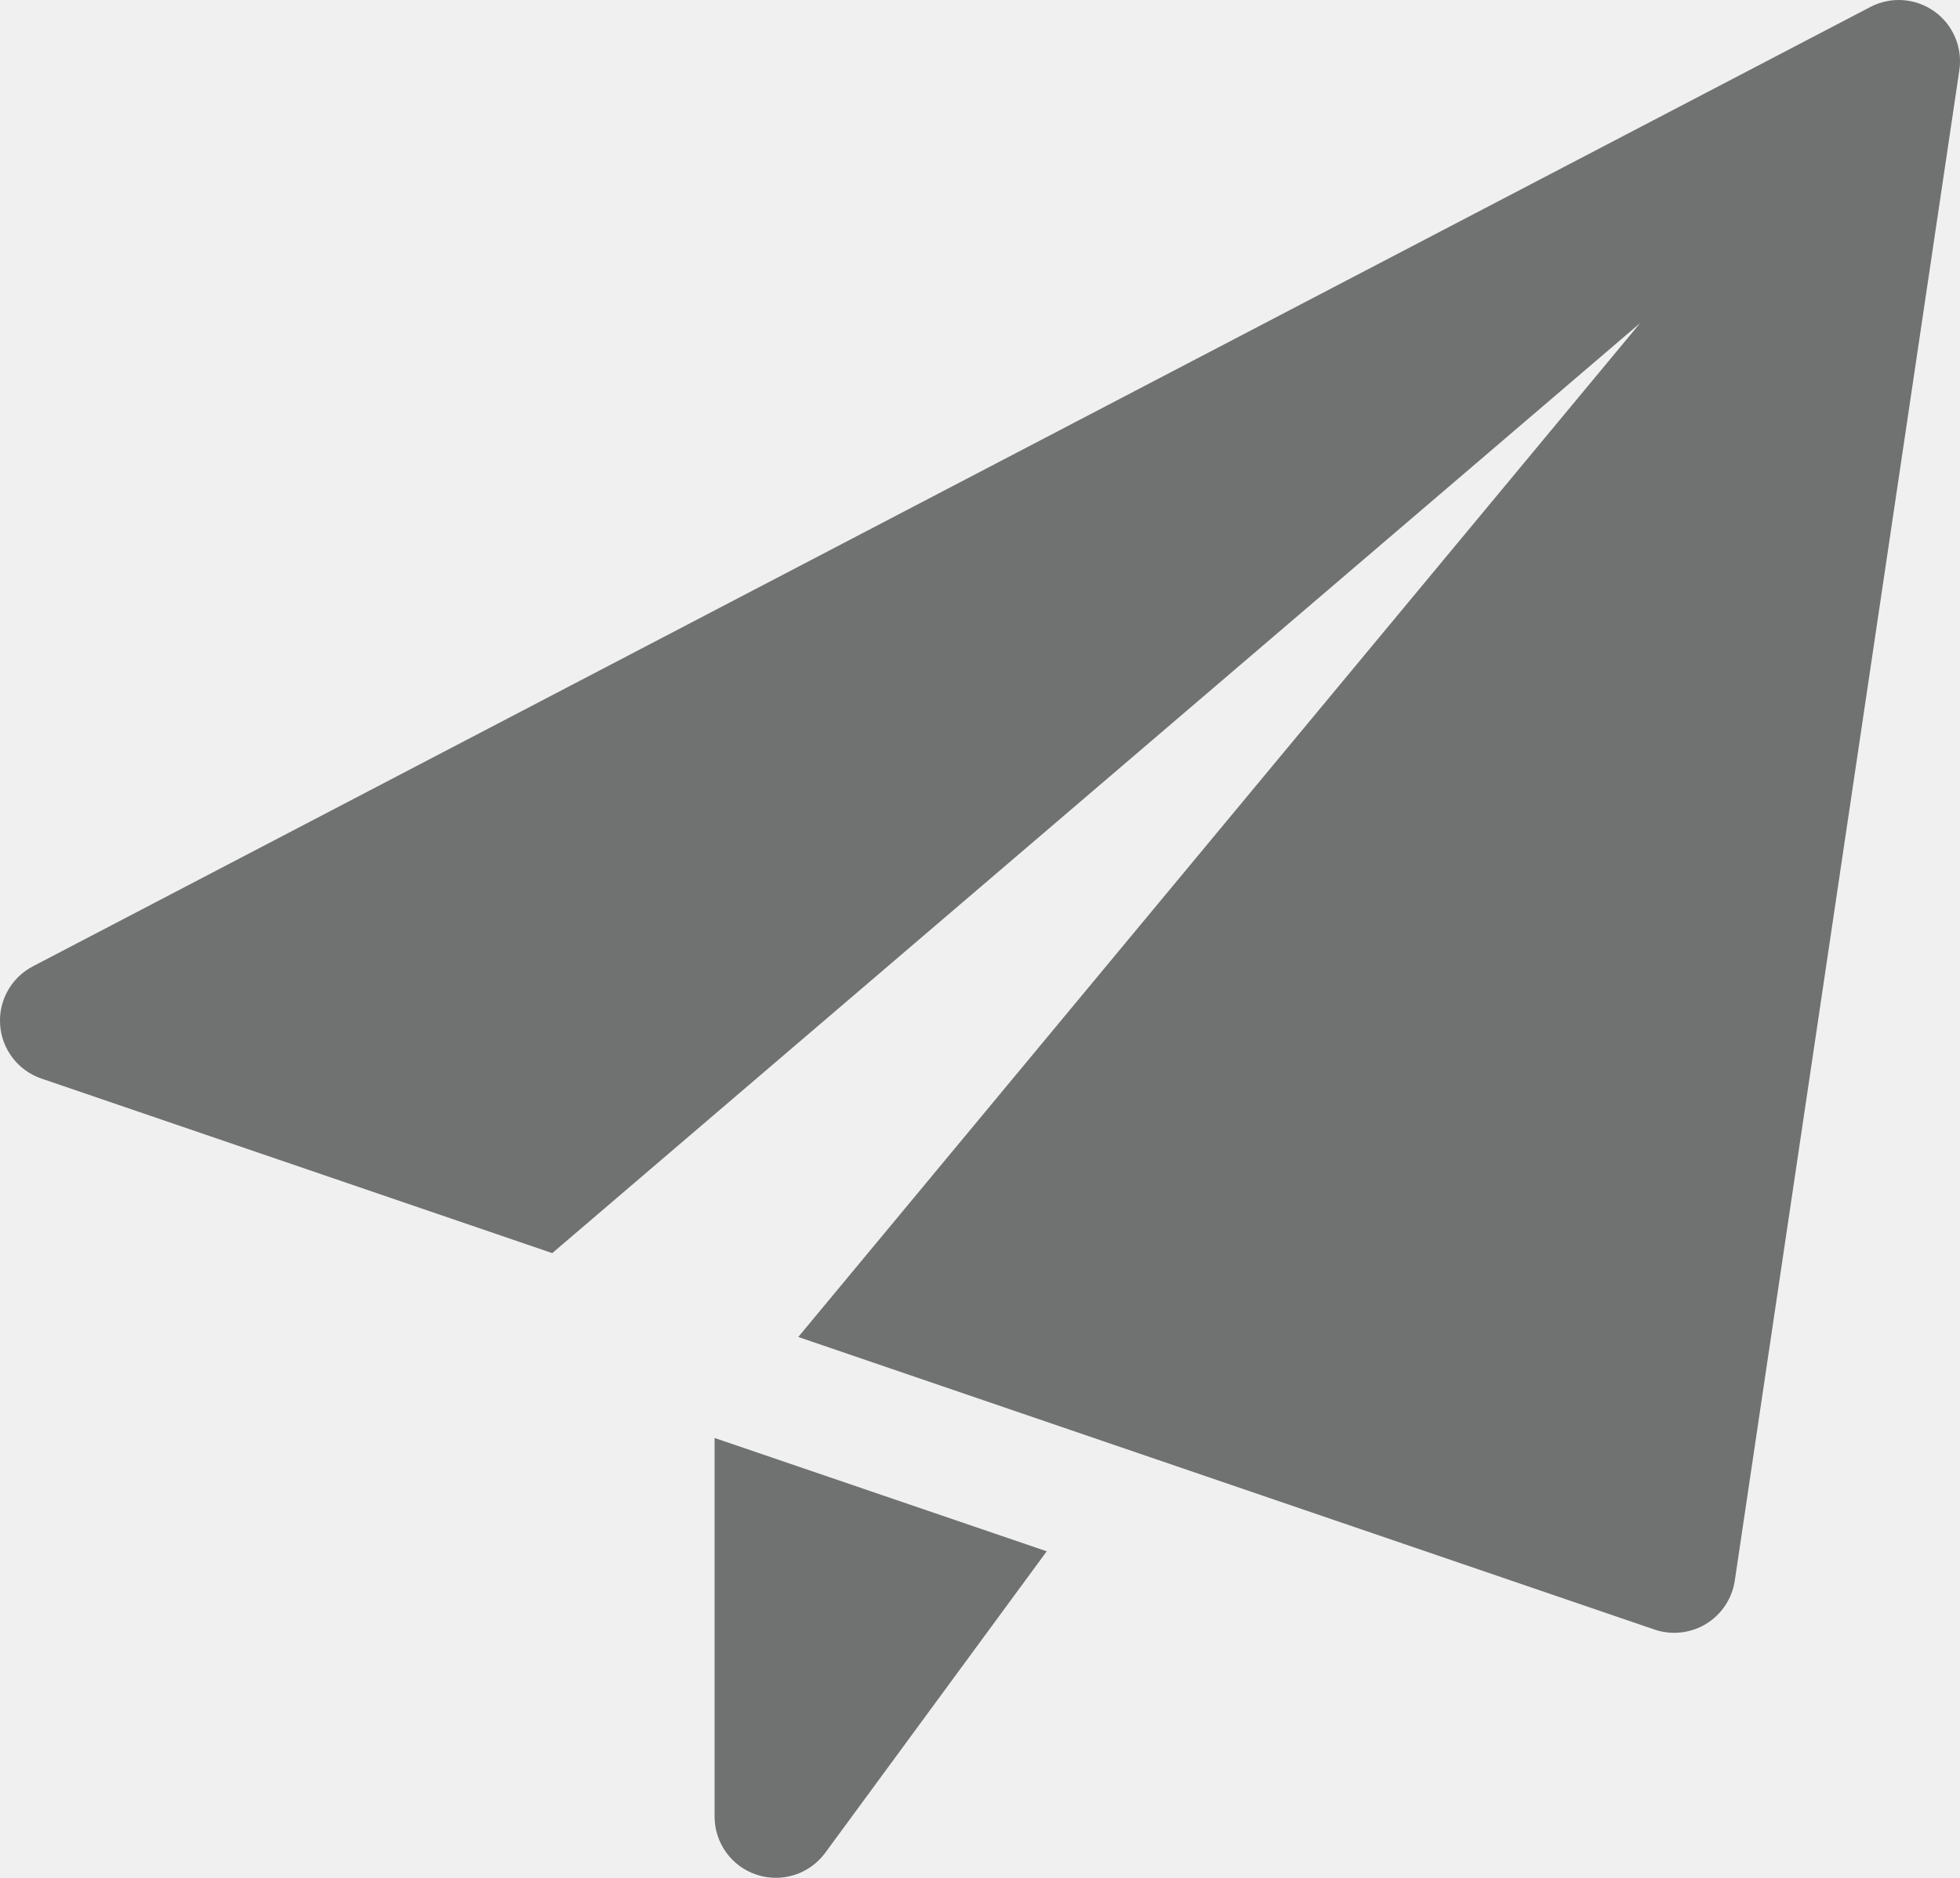
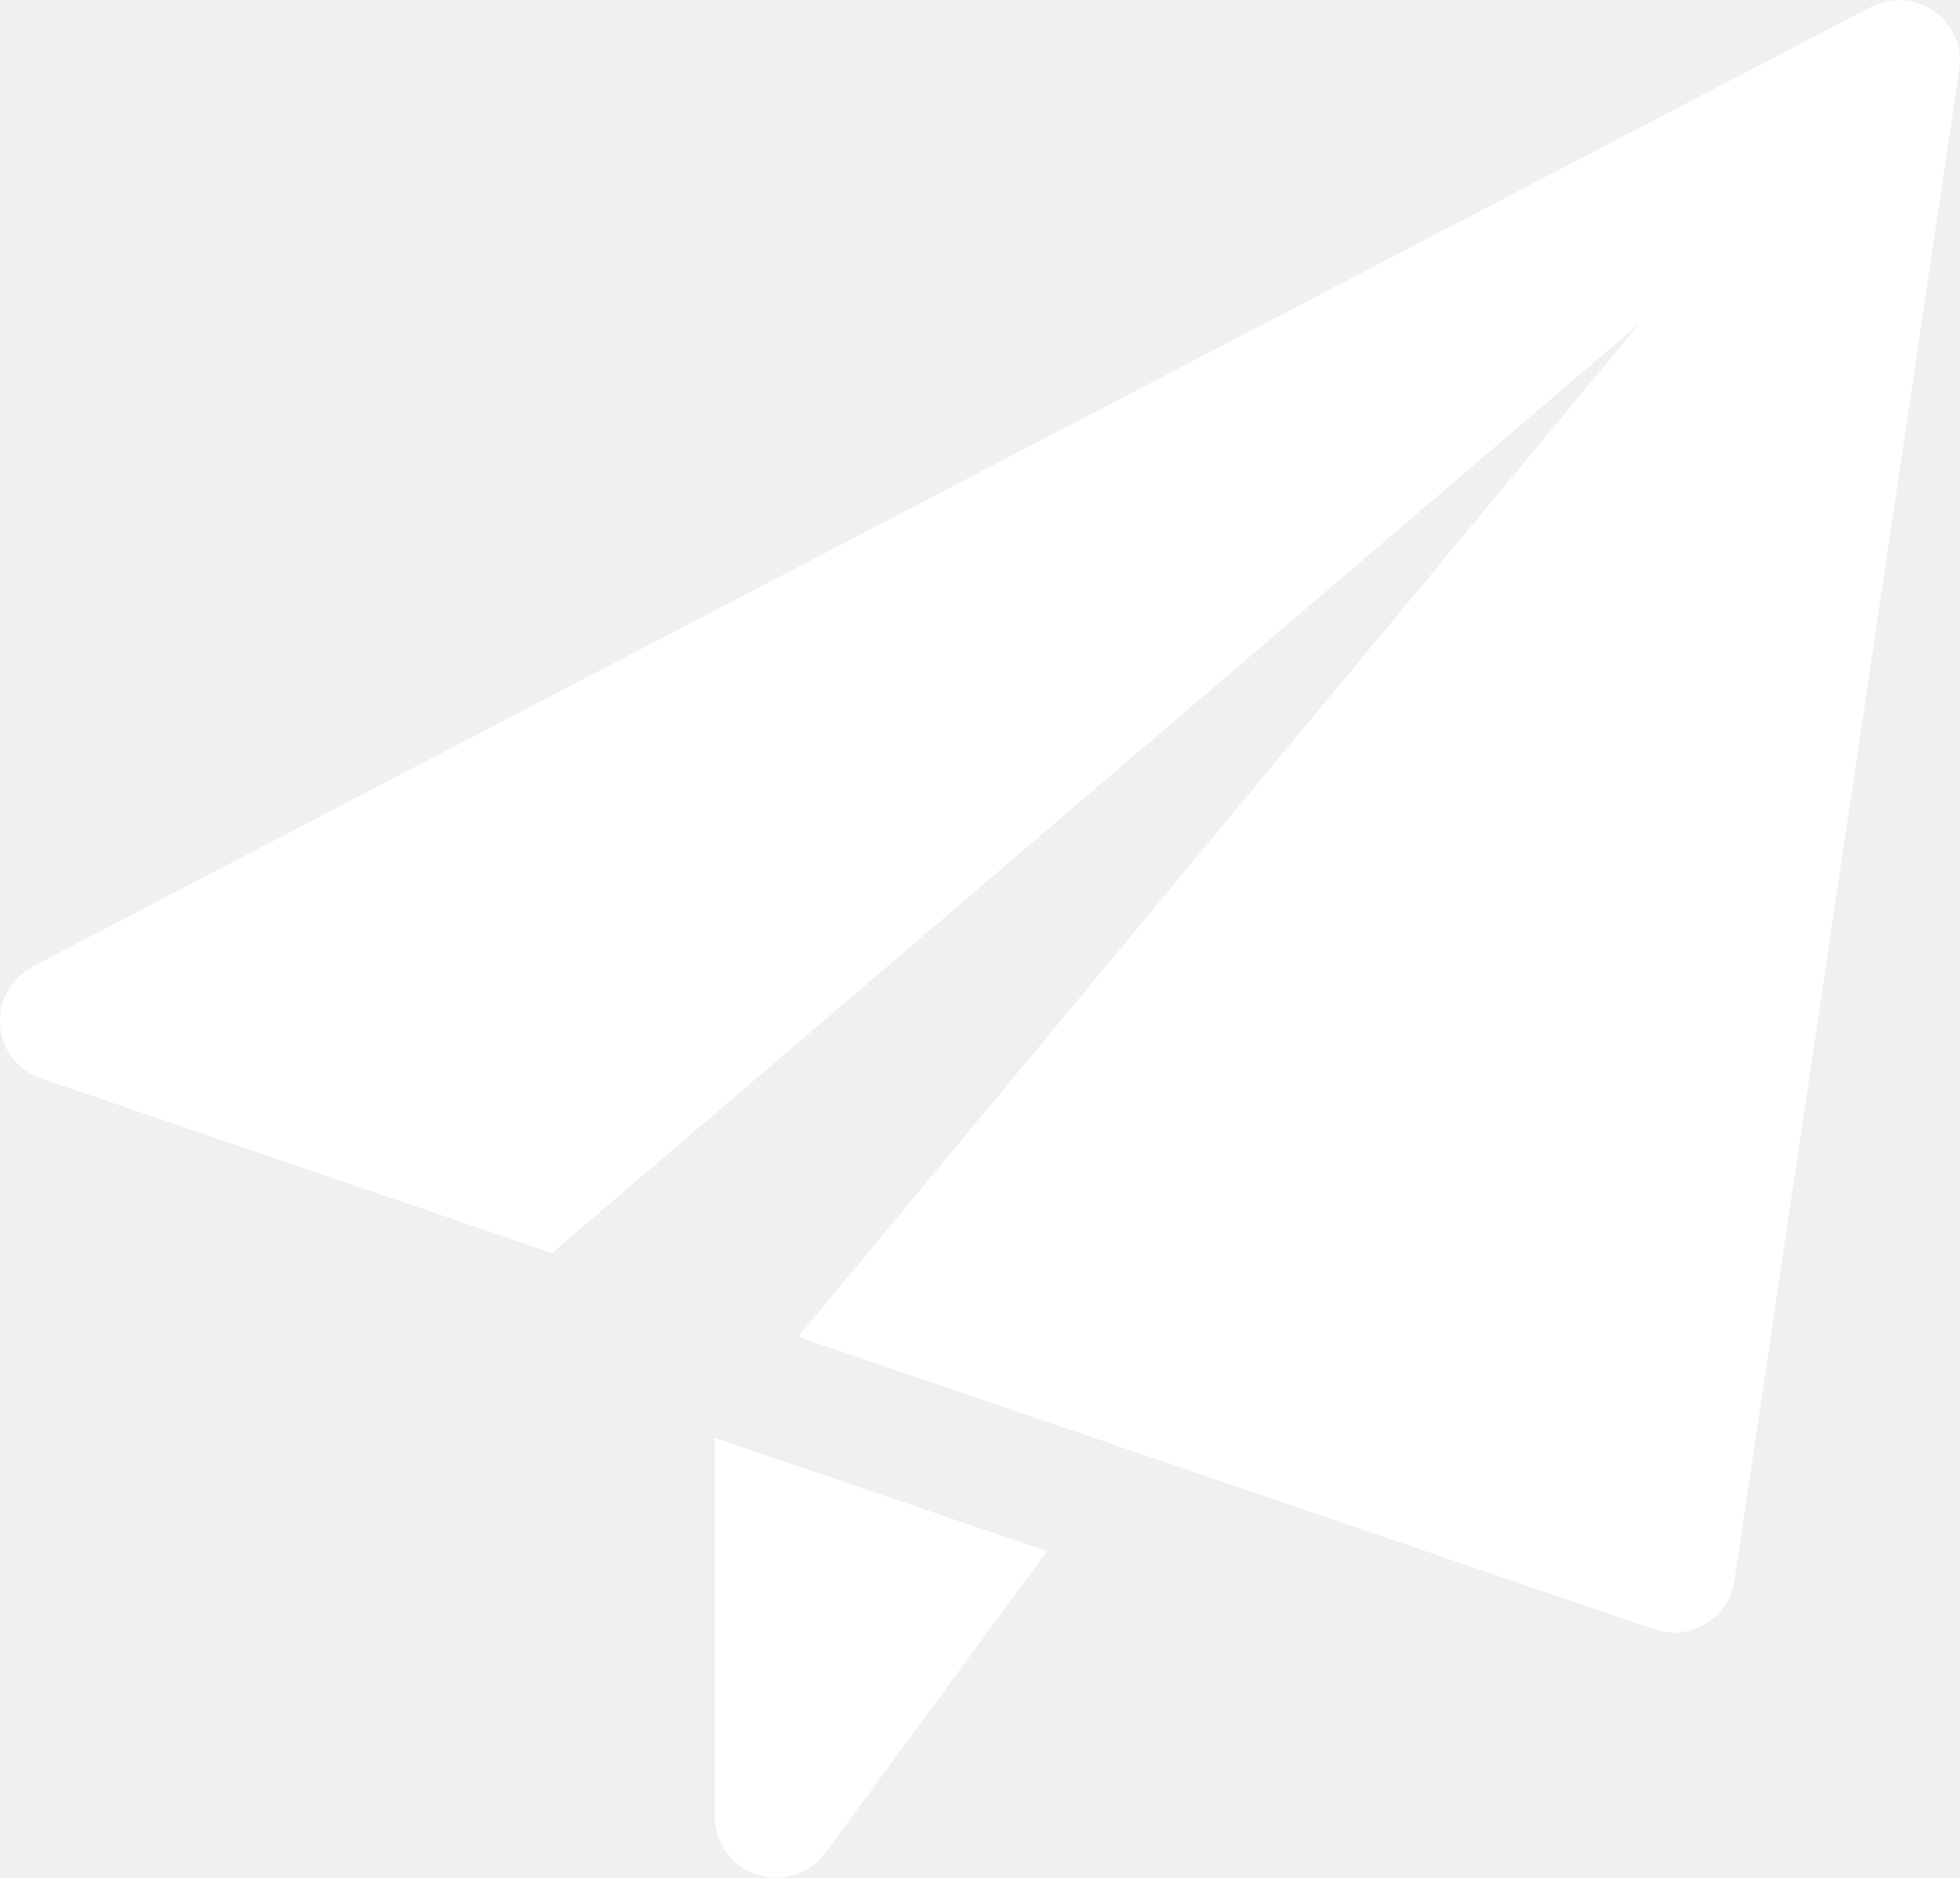
- <svg xmlns="http://www.w3.org/2000/svg" width="180.62mm" height="173.1mm" viewBox="0 0 512 490.67">
-   <path d="M186.67,386.39v98.94a16,16,0,0,0,28.88,9.48L273.43,416Z" transform="translate(0 -10.67)" style="fill:#707171" />
-   <path d="M505.28,13.63a16,16,0,0,0-16.68-1.15L8.6,263.15a16,16,0,0,0,2.22,29.33l133.44,45.61,284.18-243L208.53,360l223.64,76.44a16,16,0,0,0,21-12.78L511.83,29A16,16,0,0,0,505.28,13.63Z" transform="translate(0 -10.67)" style="fill:#707171" />
+ <svg xmlns="http://www.w3.org/2000/svg" version="1.1" id="Layer_1" x="0px" y="0px" viewBox="0 0 512 490.7" style="enable-background:new 0 0 512 490.7;" xml:space="preserve">
+   <style type="text/css">
+ 	.st0{fill:#FFFFFF;}
+ </style>
+   <path class="st0" d="M186.7,375.7v98.9c0,8.8,7.2,16,16,16c5.1,0,9.9-2.4,12.9-6.5l57.9-78.8L186.7,375.7z" />
+   <path class="st0" d="M505.3,3c-4.9-3.5-11.3-3.9-16.7-1.1L8.6,252.5c-7.8,4.1-10.9,13.7-6.8,21.6c1.9,3.6,5.1,6.4,9,7.7l133.4,45.6  l284.2-243L208.5,349.3l223.6,76.4c8.4,2.9,17.5-1.6,20.3-10c0.3-0.9,0.5-1.9,0.7-2.8l58.7-394.7C512.7,12.4,510.2,6.5,505.3,3z" />
</svg>
